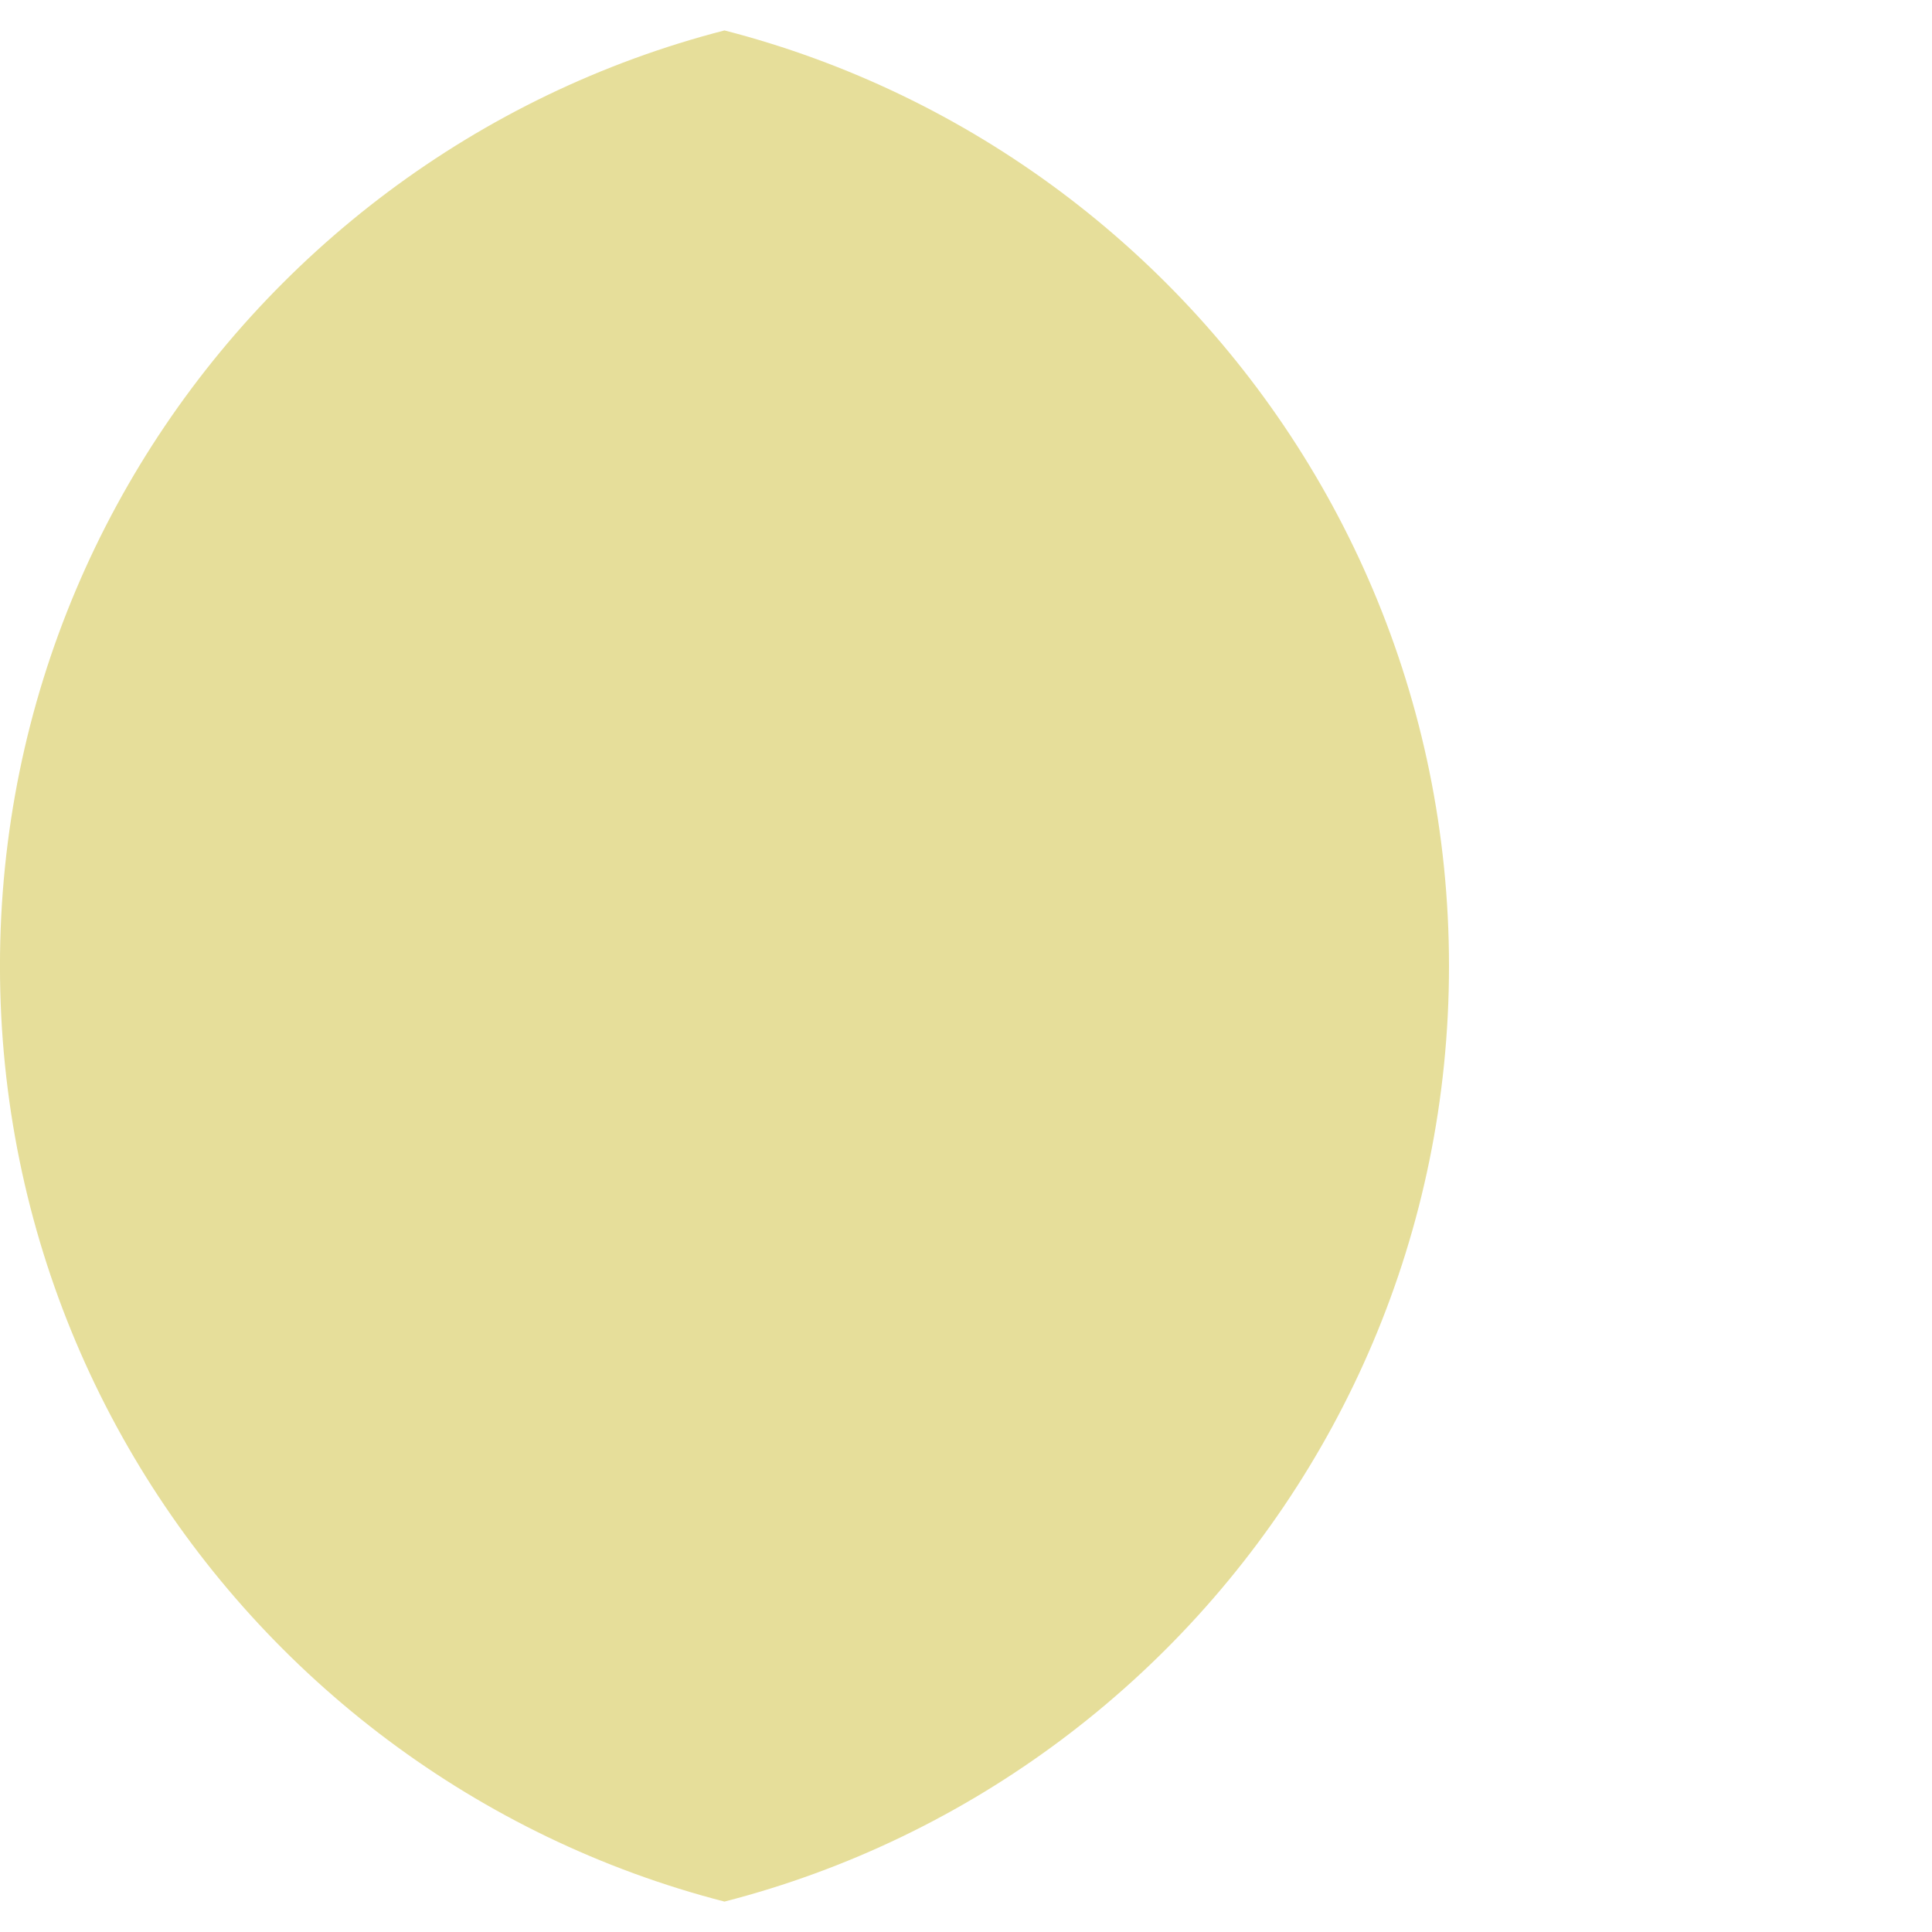
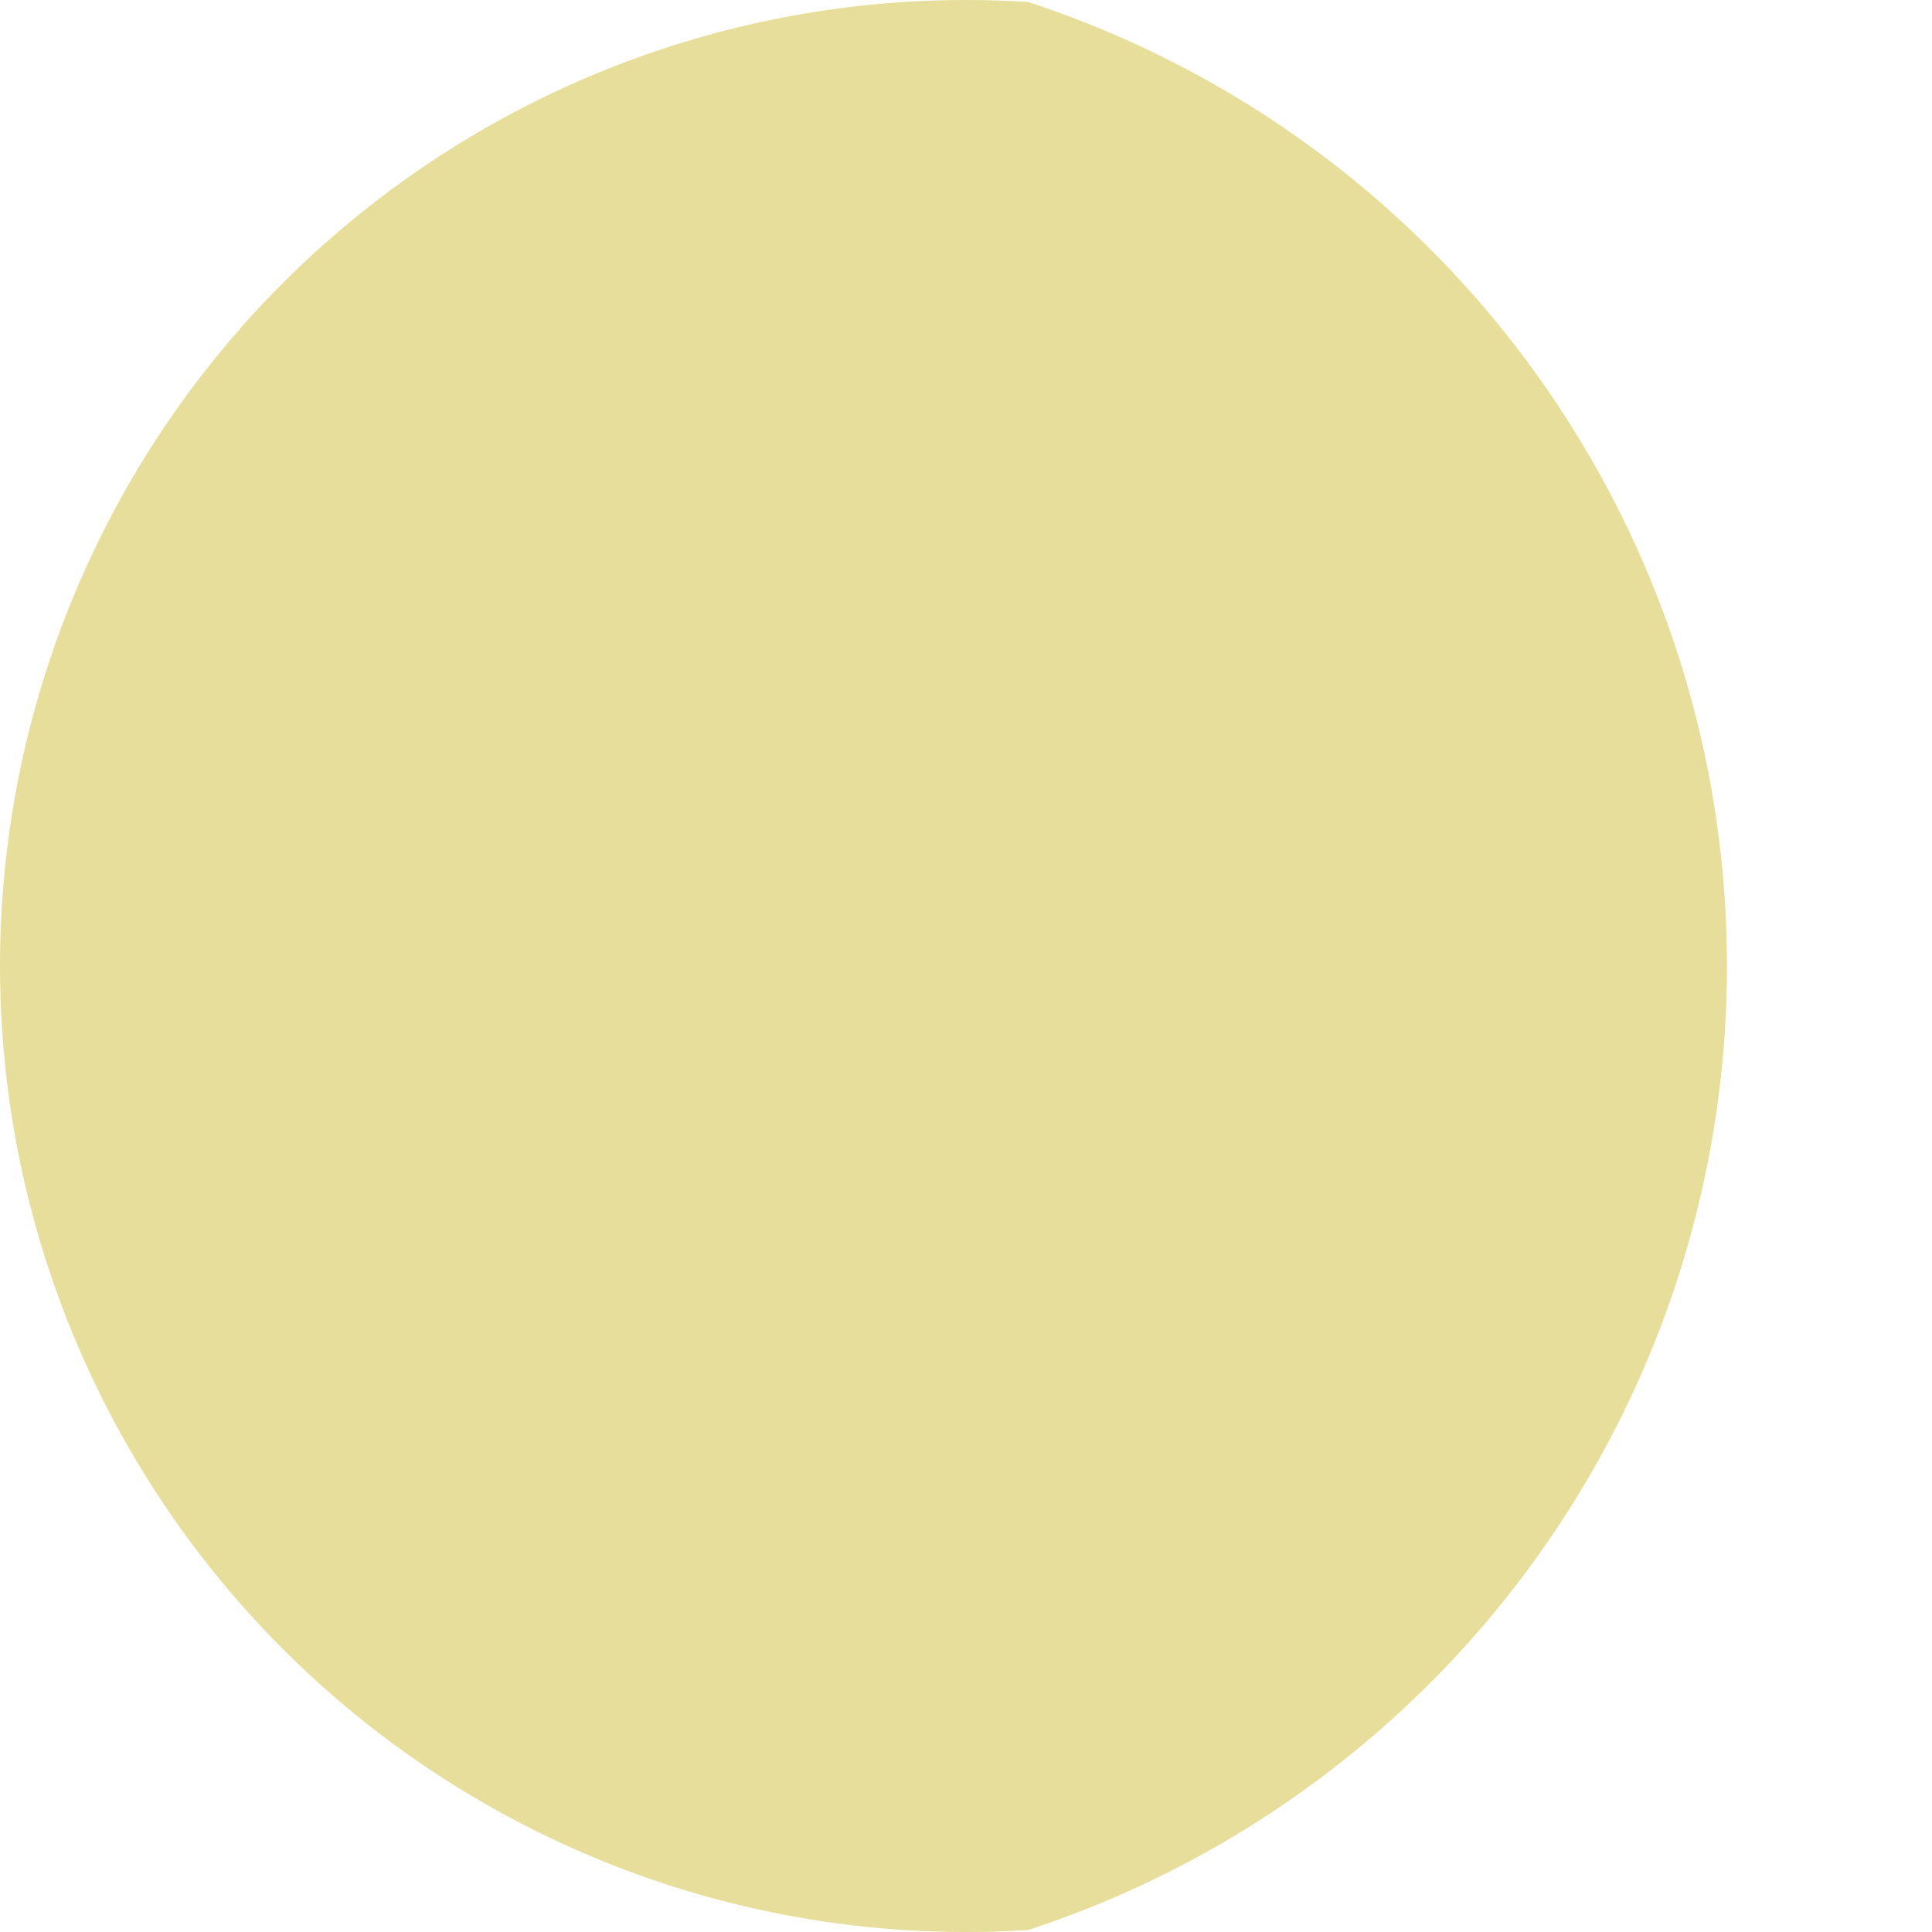
<svg xmlns="http://www.w3.org/2000/svg" width="500" height="500" version="1.1" viewBox="0 0 132.29 132.29">
  <defs>
-     <clipPath id="clipPath18079">
-       <circle cx="99.219" cy="66.146" r="66.146" fill="#000080" opacity=".5" stroke-width=".132" />
+     <clipPath id="clipPath4086">
+       <path d="m48.799-3.307a69.453 69.453 0 0 0-60.148 34.727 69.453 69.453 0 0 0 0 69.453 69.453 69.453 0 0 0 60.148 34.727 69.453 69.453 0 0 0 60.148-34.727 69.453 69.453 0 0 0 0-69.453 69.453 69.453 0 0 0-60.148-34.727z" fill="#e6de9a" fill-rule="evenodd" opacity=".79" stroke-width=".139" />
    </clipPath>
  </defs>
-   <circle transform="matrix(-1 0 0 1 132.29 0)" cx="66.146" cy="66.146" r="66.146" clip-path="url(#clipPath18079)" fill="#e6de9a" stroke-width=".132" />
+   <path transform="translate(-.00012725)" d="m66.146 6.5e-7a66.146 66.146 0 0 0-57.284 33.073 66.146 66.146 0 0 0 0 66.146 66.146 66.146 0 0 0 57.284 33.073 66.146 66.146 0 0 0 57.284-33.073 66.146 66.146 0 0 0 0-66.146 66.146 66.146 0 0 0-57.284-33.073z" clip-path="url(#clipPath4086)" fill="#e6de9a" fill-rule="evenodd" stroke-width=".132" />
</svg>
